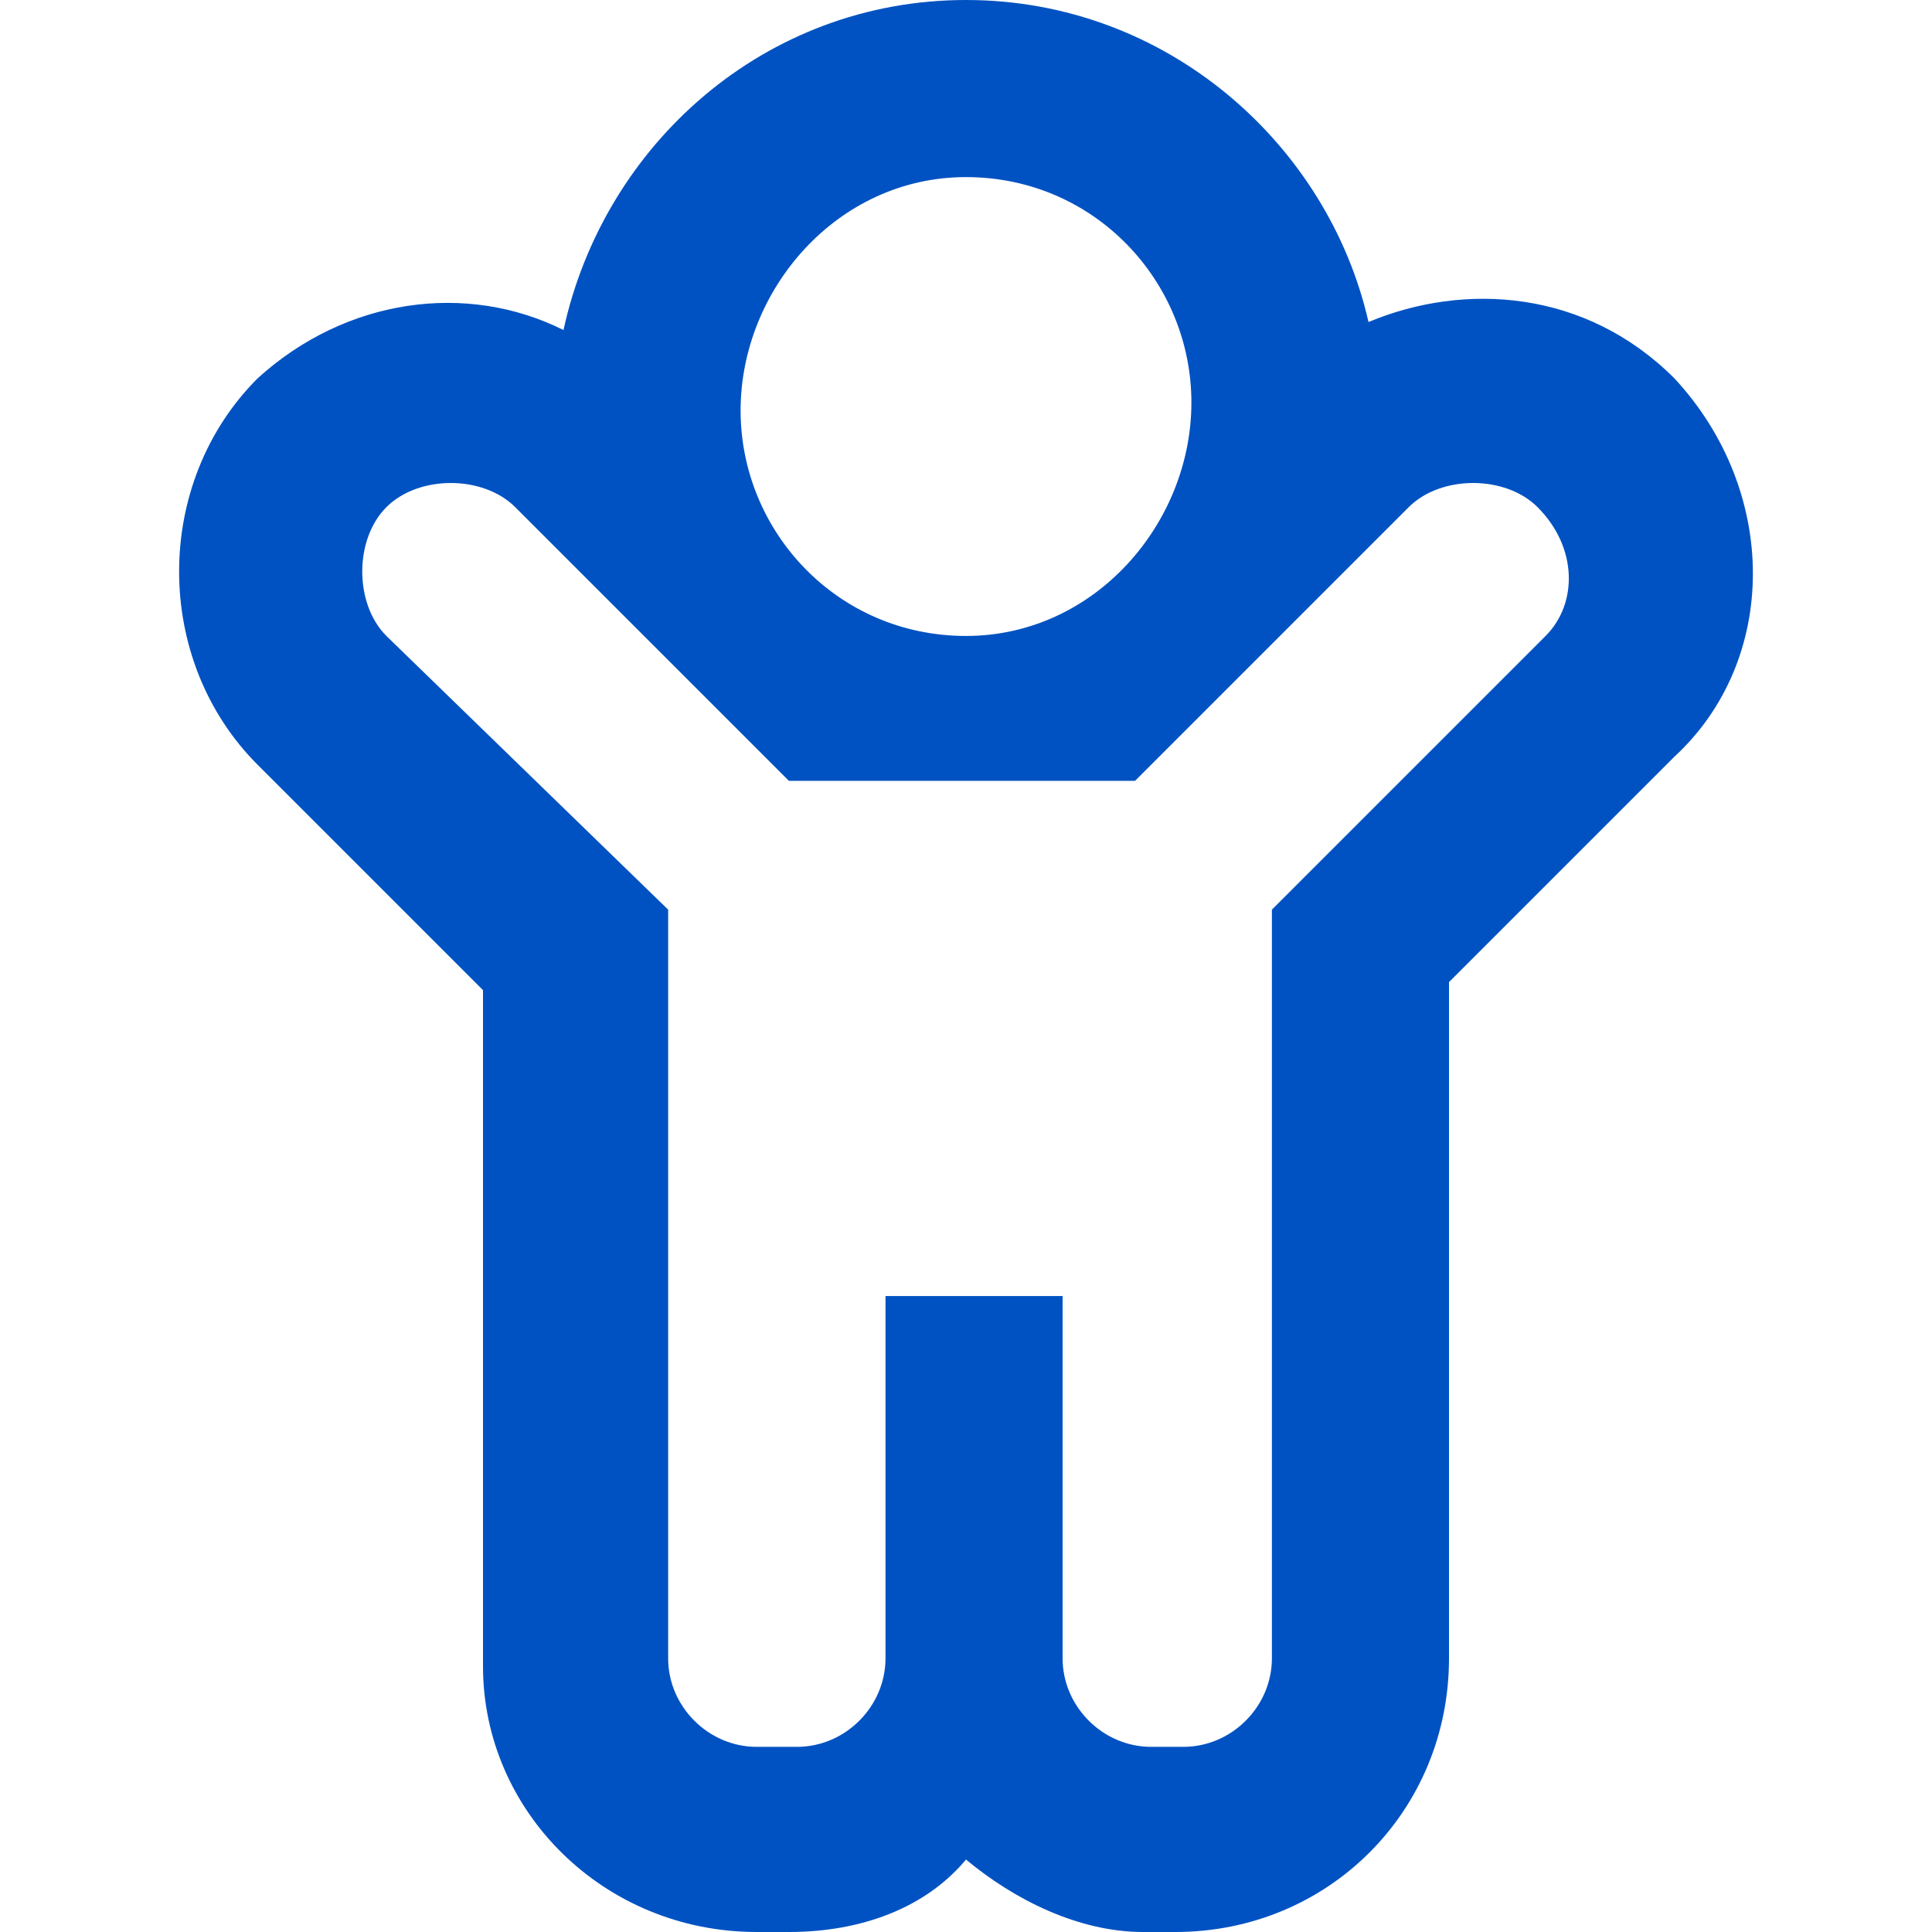
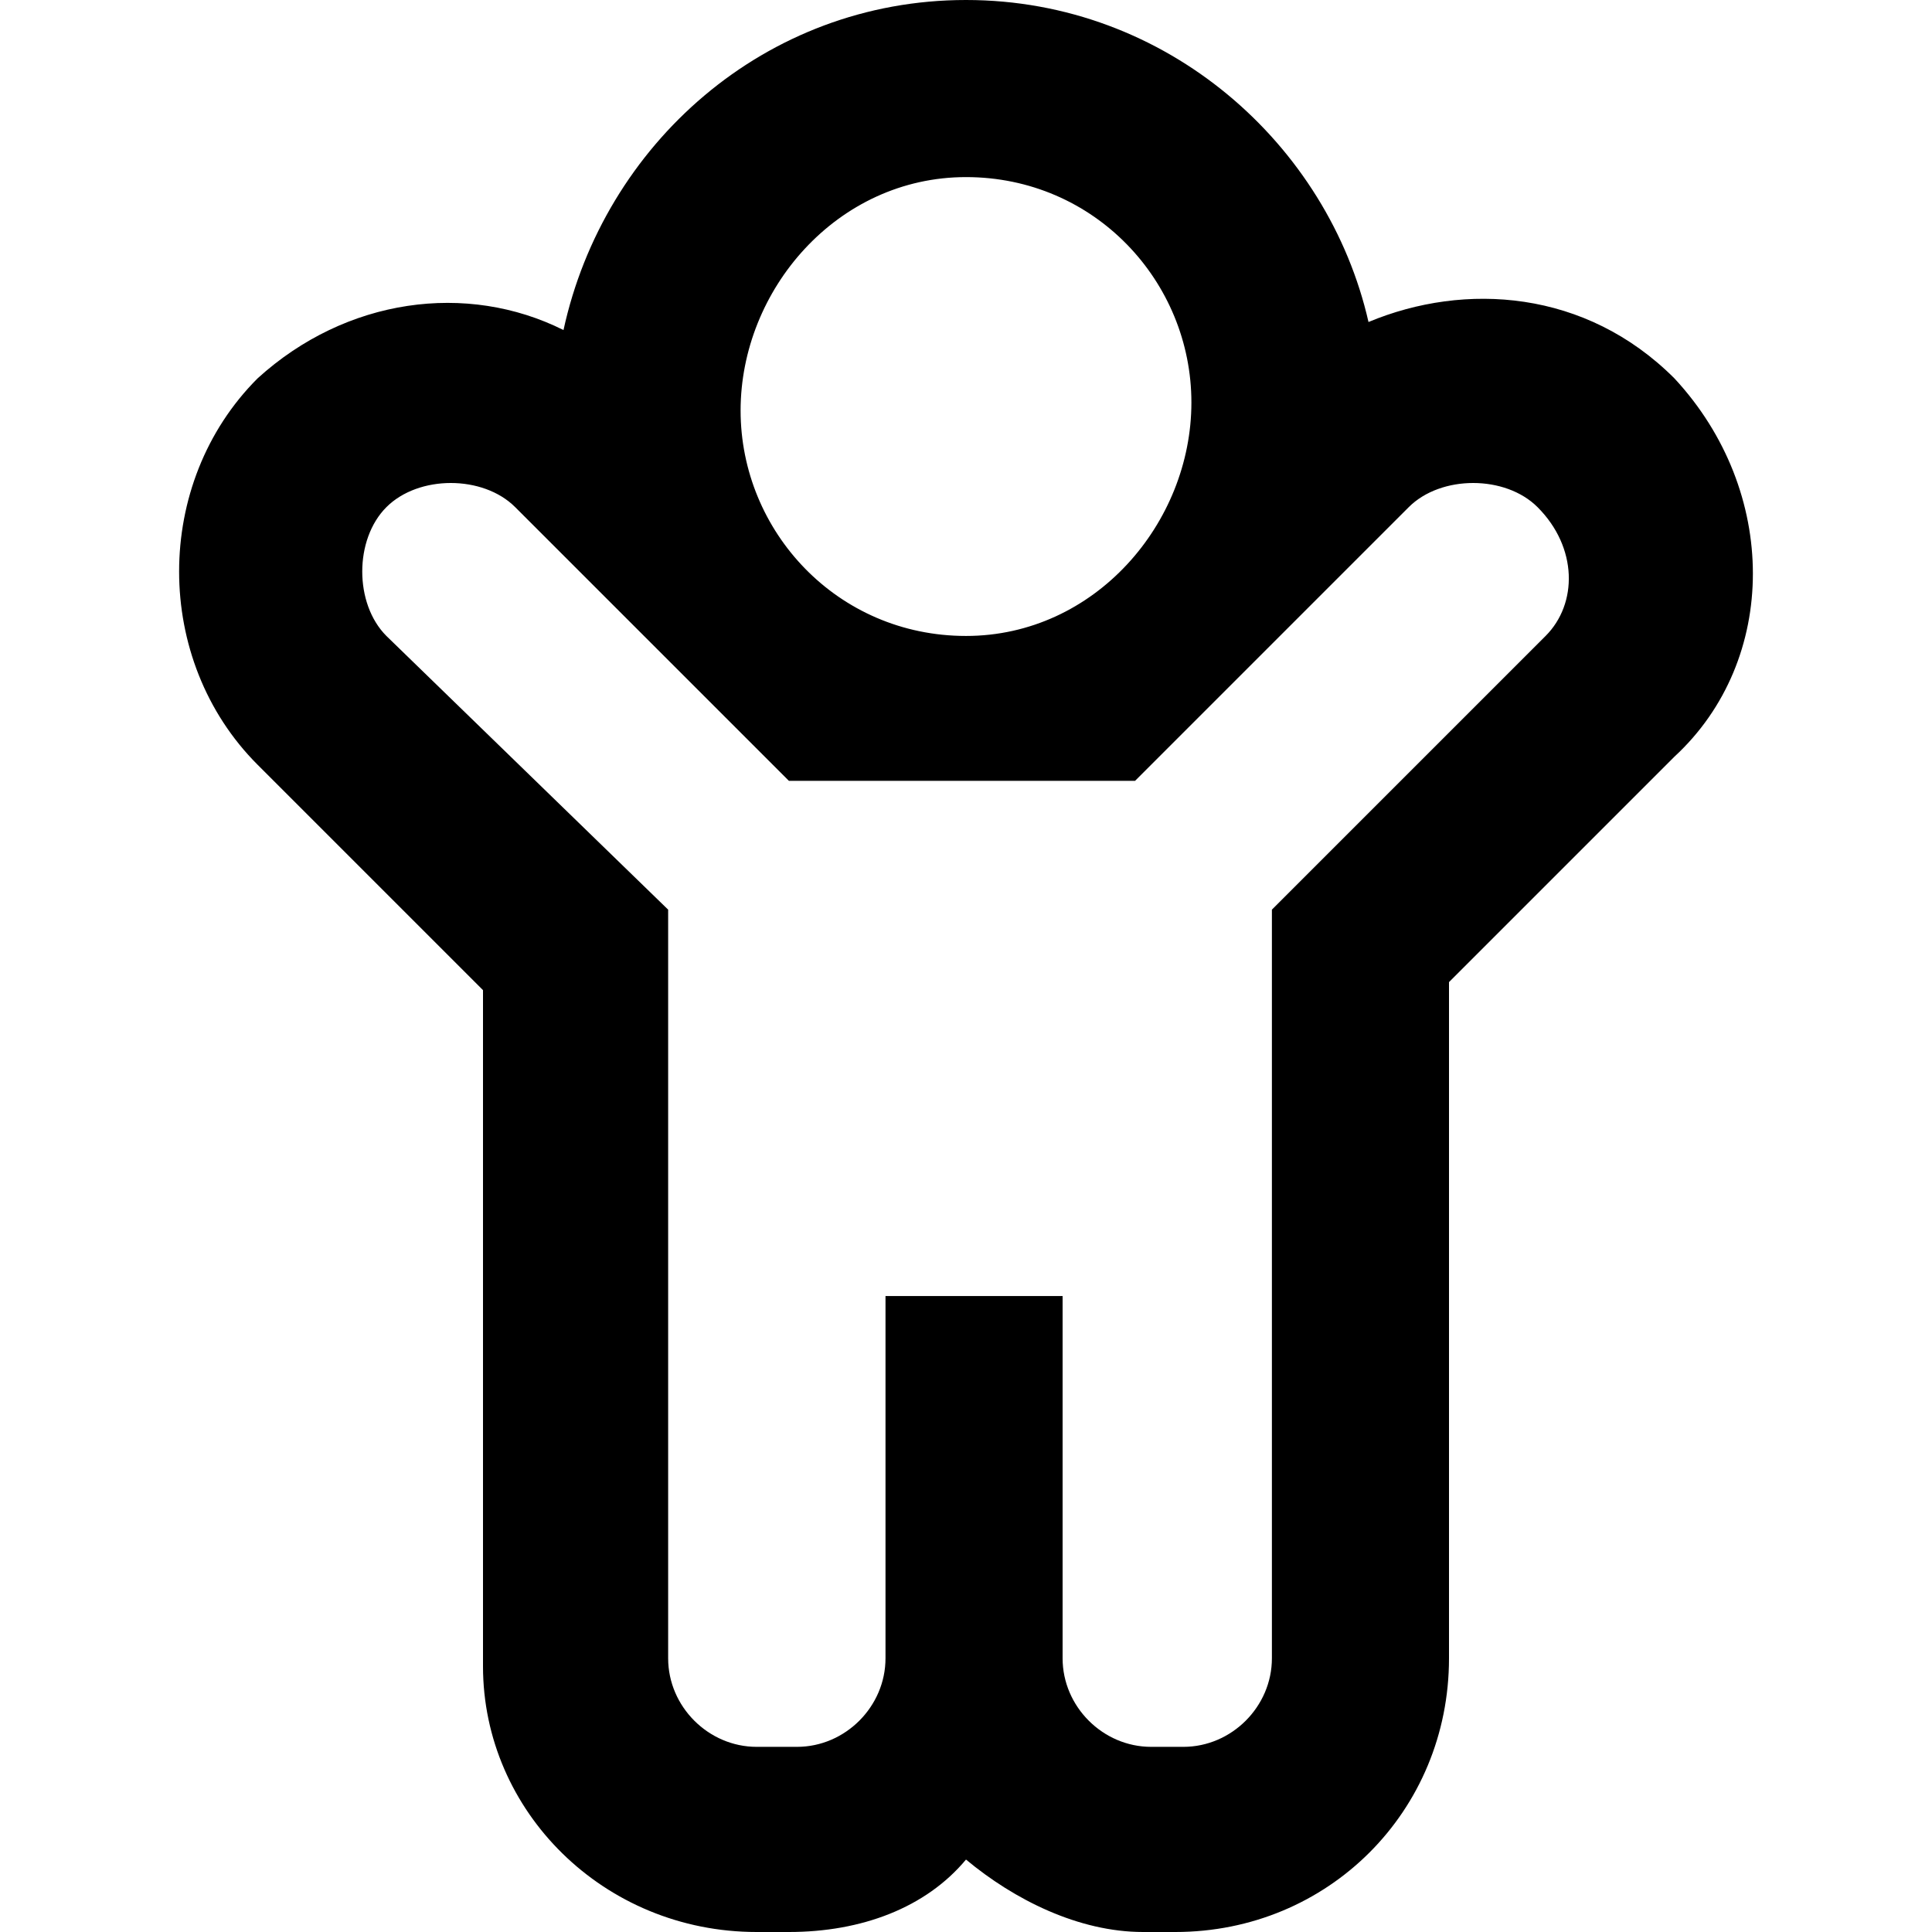
- <svg xmlns="http://www.w3.org/2000/svg" version="1.1" id="Layer_1" x="0px" y="0px" viewBox="0 0 24 24" style="enable-background:new 0 0 24 24;" xml:space="preserve">
-   <style type="text/css">
- 	.st0{fill-rule:evenodd;clip-rule:evenodd;fill:#0052C2;}
- 	.st1{fill:none;}
- </style>
-   <path class="st0" d="M20.8,4.7c-1.1-1.1-2.6-1.2-3.8-0.7C16.5,1.8,14.5,0,12,0C9.5,0,7.5,1.8,7,4.1C5.8,3.5,4.3,3.7,3.2,4.7  c-1.3,1.3-1.3,3.5,0,4.8L6,12.3v8.4C6,22.5,7.5,24,9.4,24h0.4c0.9,0,1.7-0.3,2.2-0.9c0.6,0.5,1.4,0.9,2.2,0.9h0.4  c1.9,0,3.4-1.5,3.4-3.4v-8.4l2.8-2.8C22.1,8.2,22.1,6.1,20.8,4.7z M12,2.2c1.6,0,2.8,1.3,2.8,2.8S13.6,7.9,12,7.9  c-1.6,0-2.8-1.3-2.8-2.8S10.4,2.2,12,2.2z M19.2,7.9l-3.4,3.4v9.3c0,0.6-0.5,1.1-1.1,1.1h-0.4c-0.6,0-1.1-0.5-1.1-1.1v-4.5h-2.2v4.5  c0,0.6-0.5,1.1-1.1,1.1H9.4c-0.6,0-1.1-0.5-1.1-1.1v-9.3L4.8,7.9c-0.4-0.4-0.4-1.2,0-1.6s1.2-0.4,1.6,0l3.4,3.4h4.3l3.4-3.4  c0.4-0.4,1.2-0.4,1.6,0C19.6,6.8,19.6,7.5,19.2,7.9z" />
-   <rect class="st1" width="24" height="24" />
+ <svg xmlns="http://www.w3.org/2000/svg" viewBox="0 0 24 24">
+   <path d="M20.8,4.7c-1.1-1.1-2.6-1.2-3.8-0.7C16.5,1.8,14.5,0,12,0C9.5,0,7.5,1.8,7,4.1C5.8,3.5,4.3,3.7,3.2,4.7  c-1.3,1.3-1.3,3.5,0,4.8L6,12.3v8.4C6,22.5,7.5,24,9.4,24h0.4c0.9,0,1.7-0.3,2.2-0.9c0.6,0.5,1.4,0.9,2.2,0.9h0.4  c1.9,0,3.4-1.5,3.4-3.4v-8.4l2.8-2.8C22.1,8.2,22.1,6.1,20.8,4.7z M12,2.2c1.6,0,2.8,1.3,2.8,2.8S13.6,7.9,12,7.9  c-1.6,0-2.8-1.3-2.8-2.8S10.4,2.2,12,2.2z M19.2,7.9l-3.4,3.4v9.3c0,0.6-0.5,1.1-1.1,1.1h-0.4c-0.6,0-1.1-0.5-1.1-1.1v-4.5h-2.2v4.5  c0,0.6-0.5,1.1-1.1,1.1H9.4c-0.6,0-1.1-0.5-1.1-1.1v-9.3L4.8,7.9c-0.4-0.4-0.4-1.2,0-1.6s1.2-0.4,1.6,0l3.4,3.4h4.3l3.4-3.4  c0.4-0.4,1.2-0.4,1.6,0C19.6,6.8,19.6,7.5,19.2,7.9z" />
</svg>
